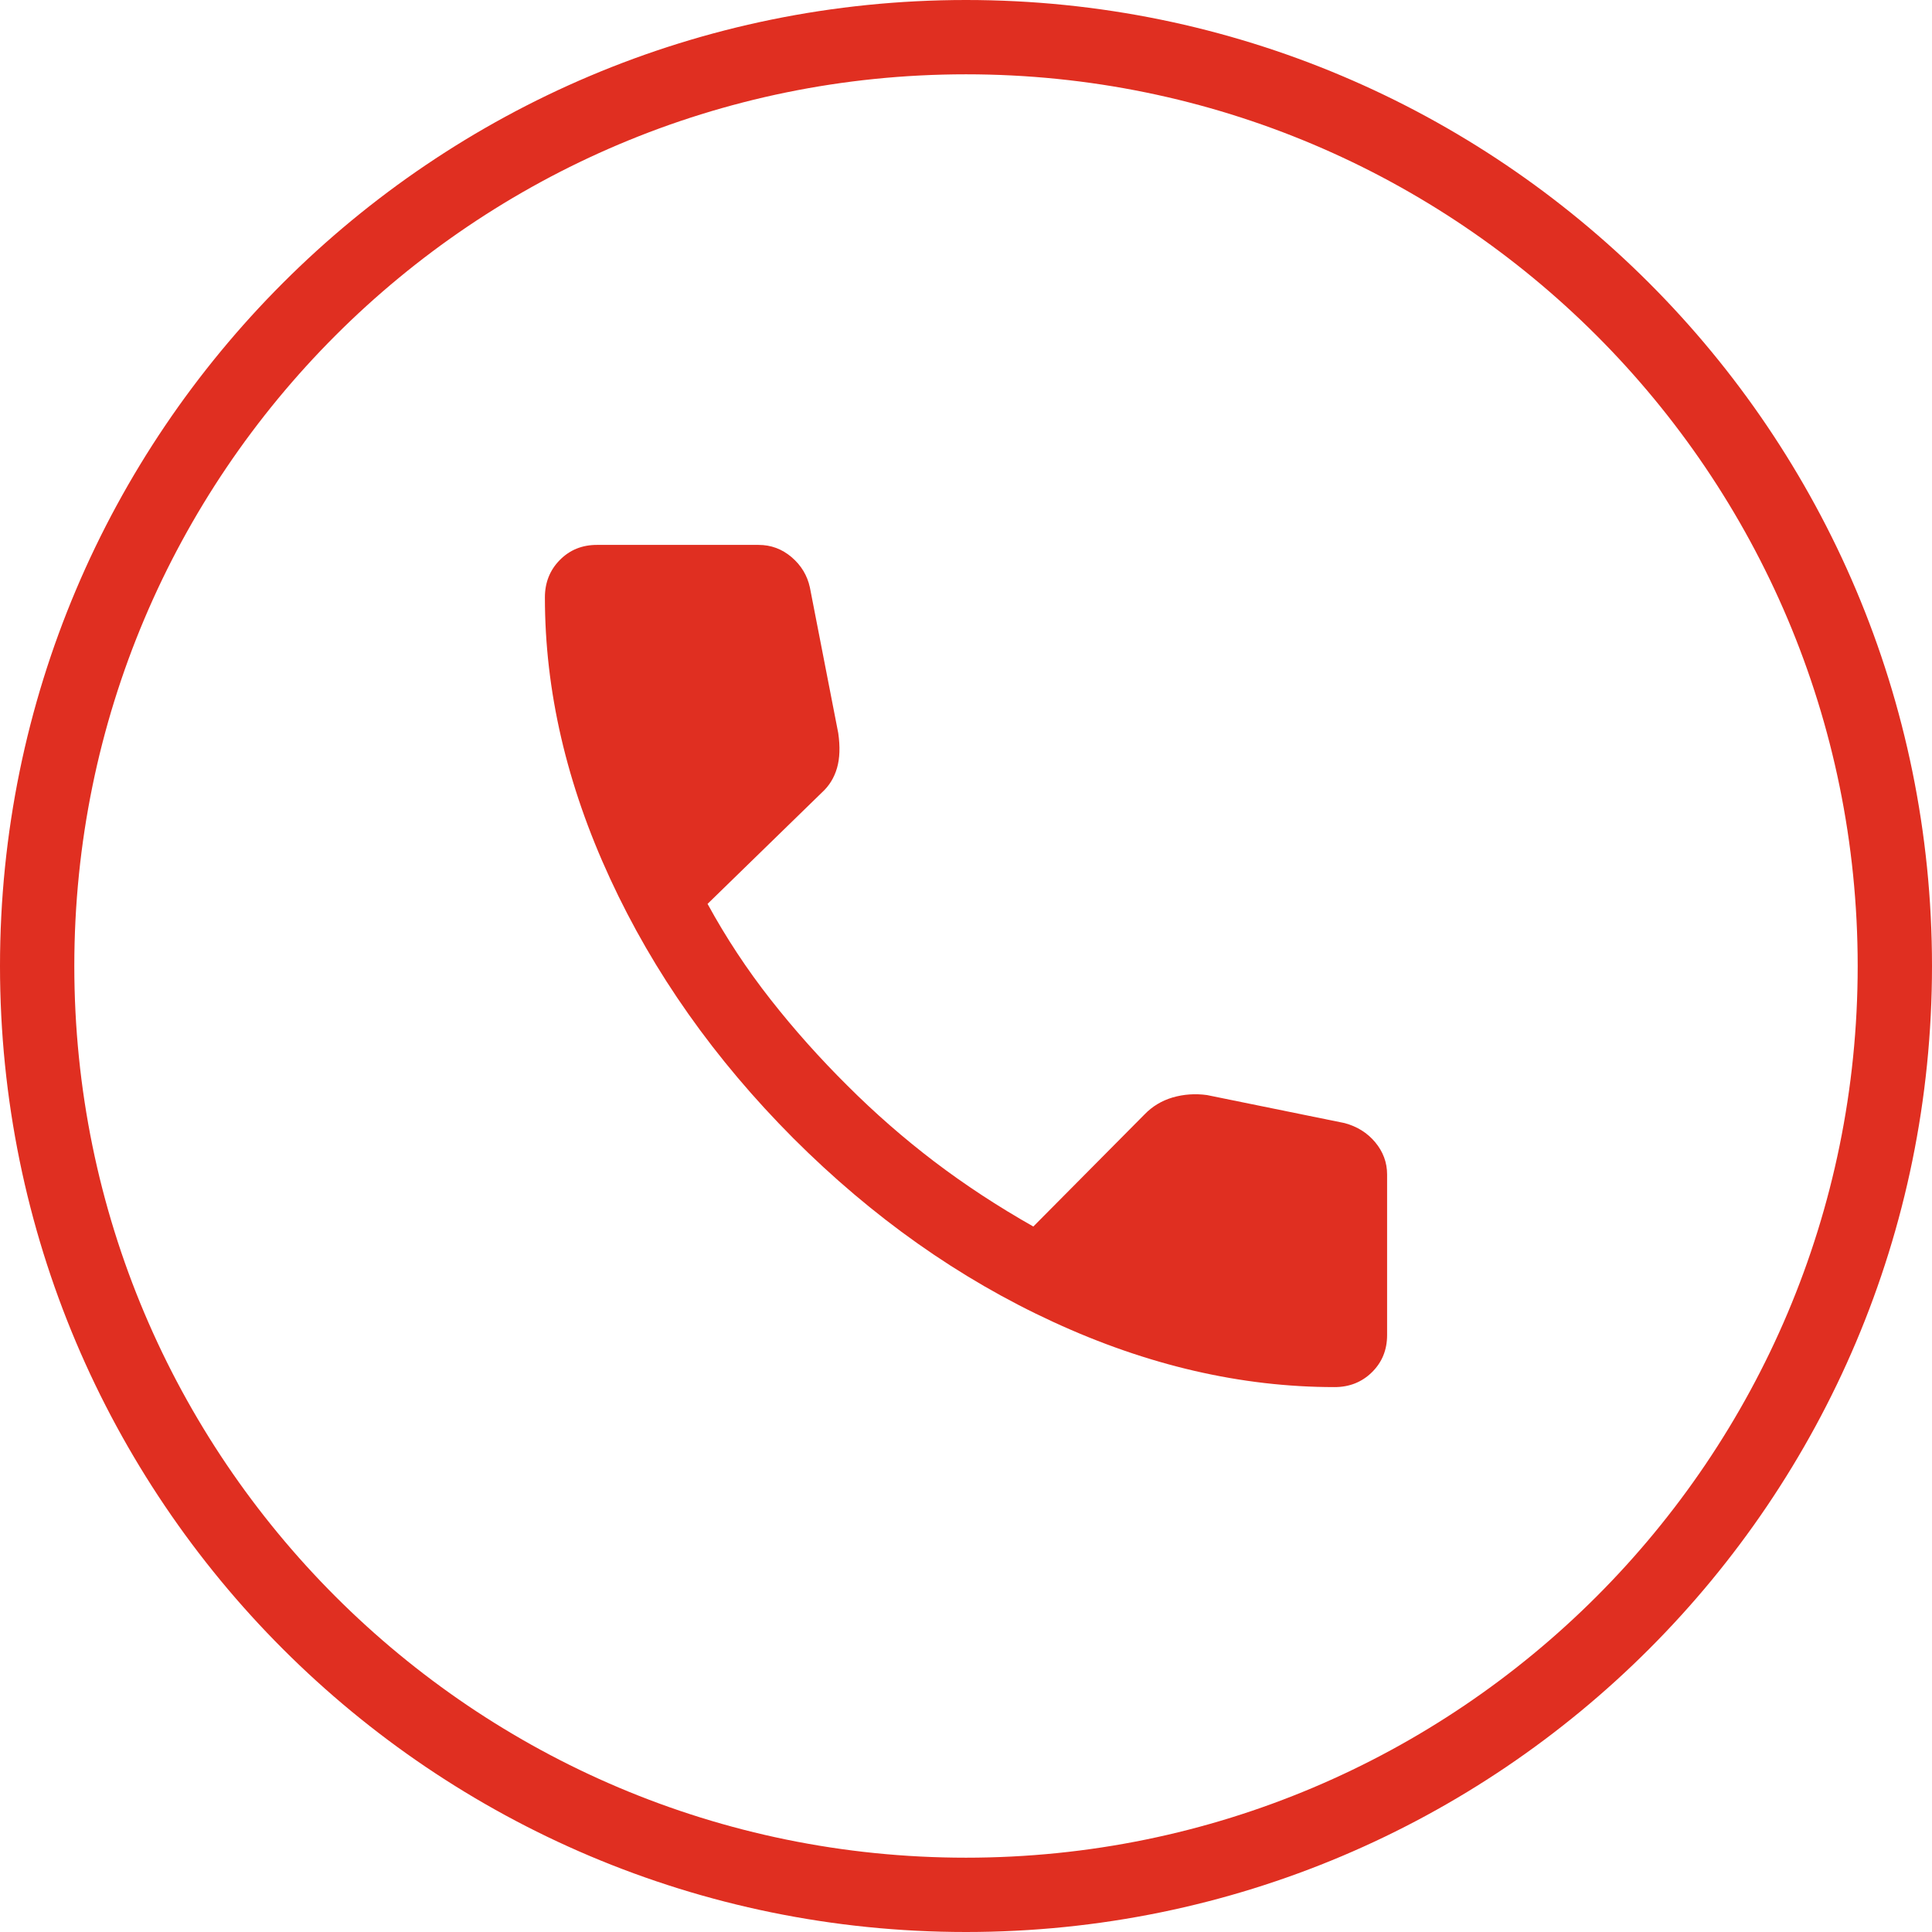
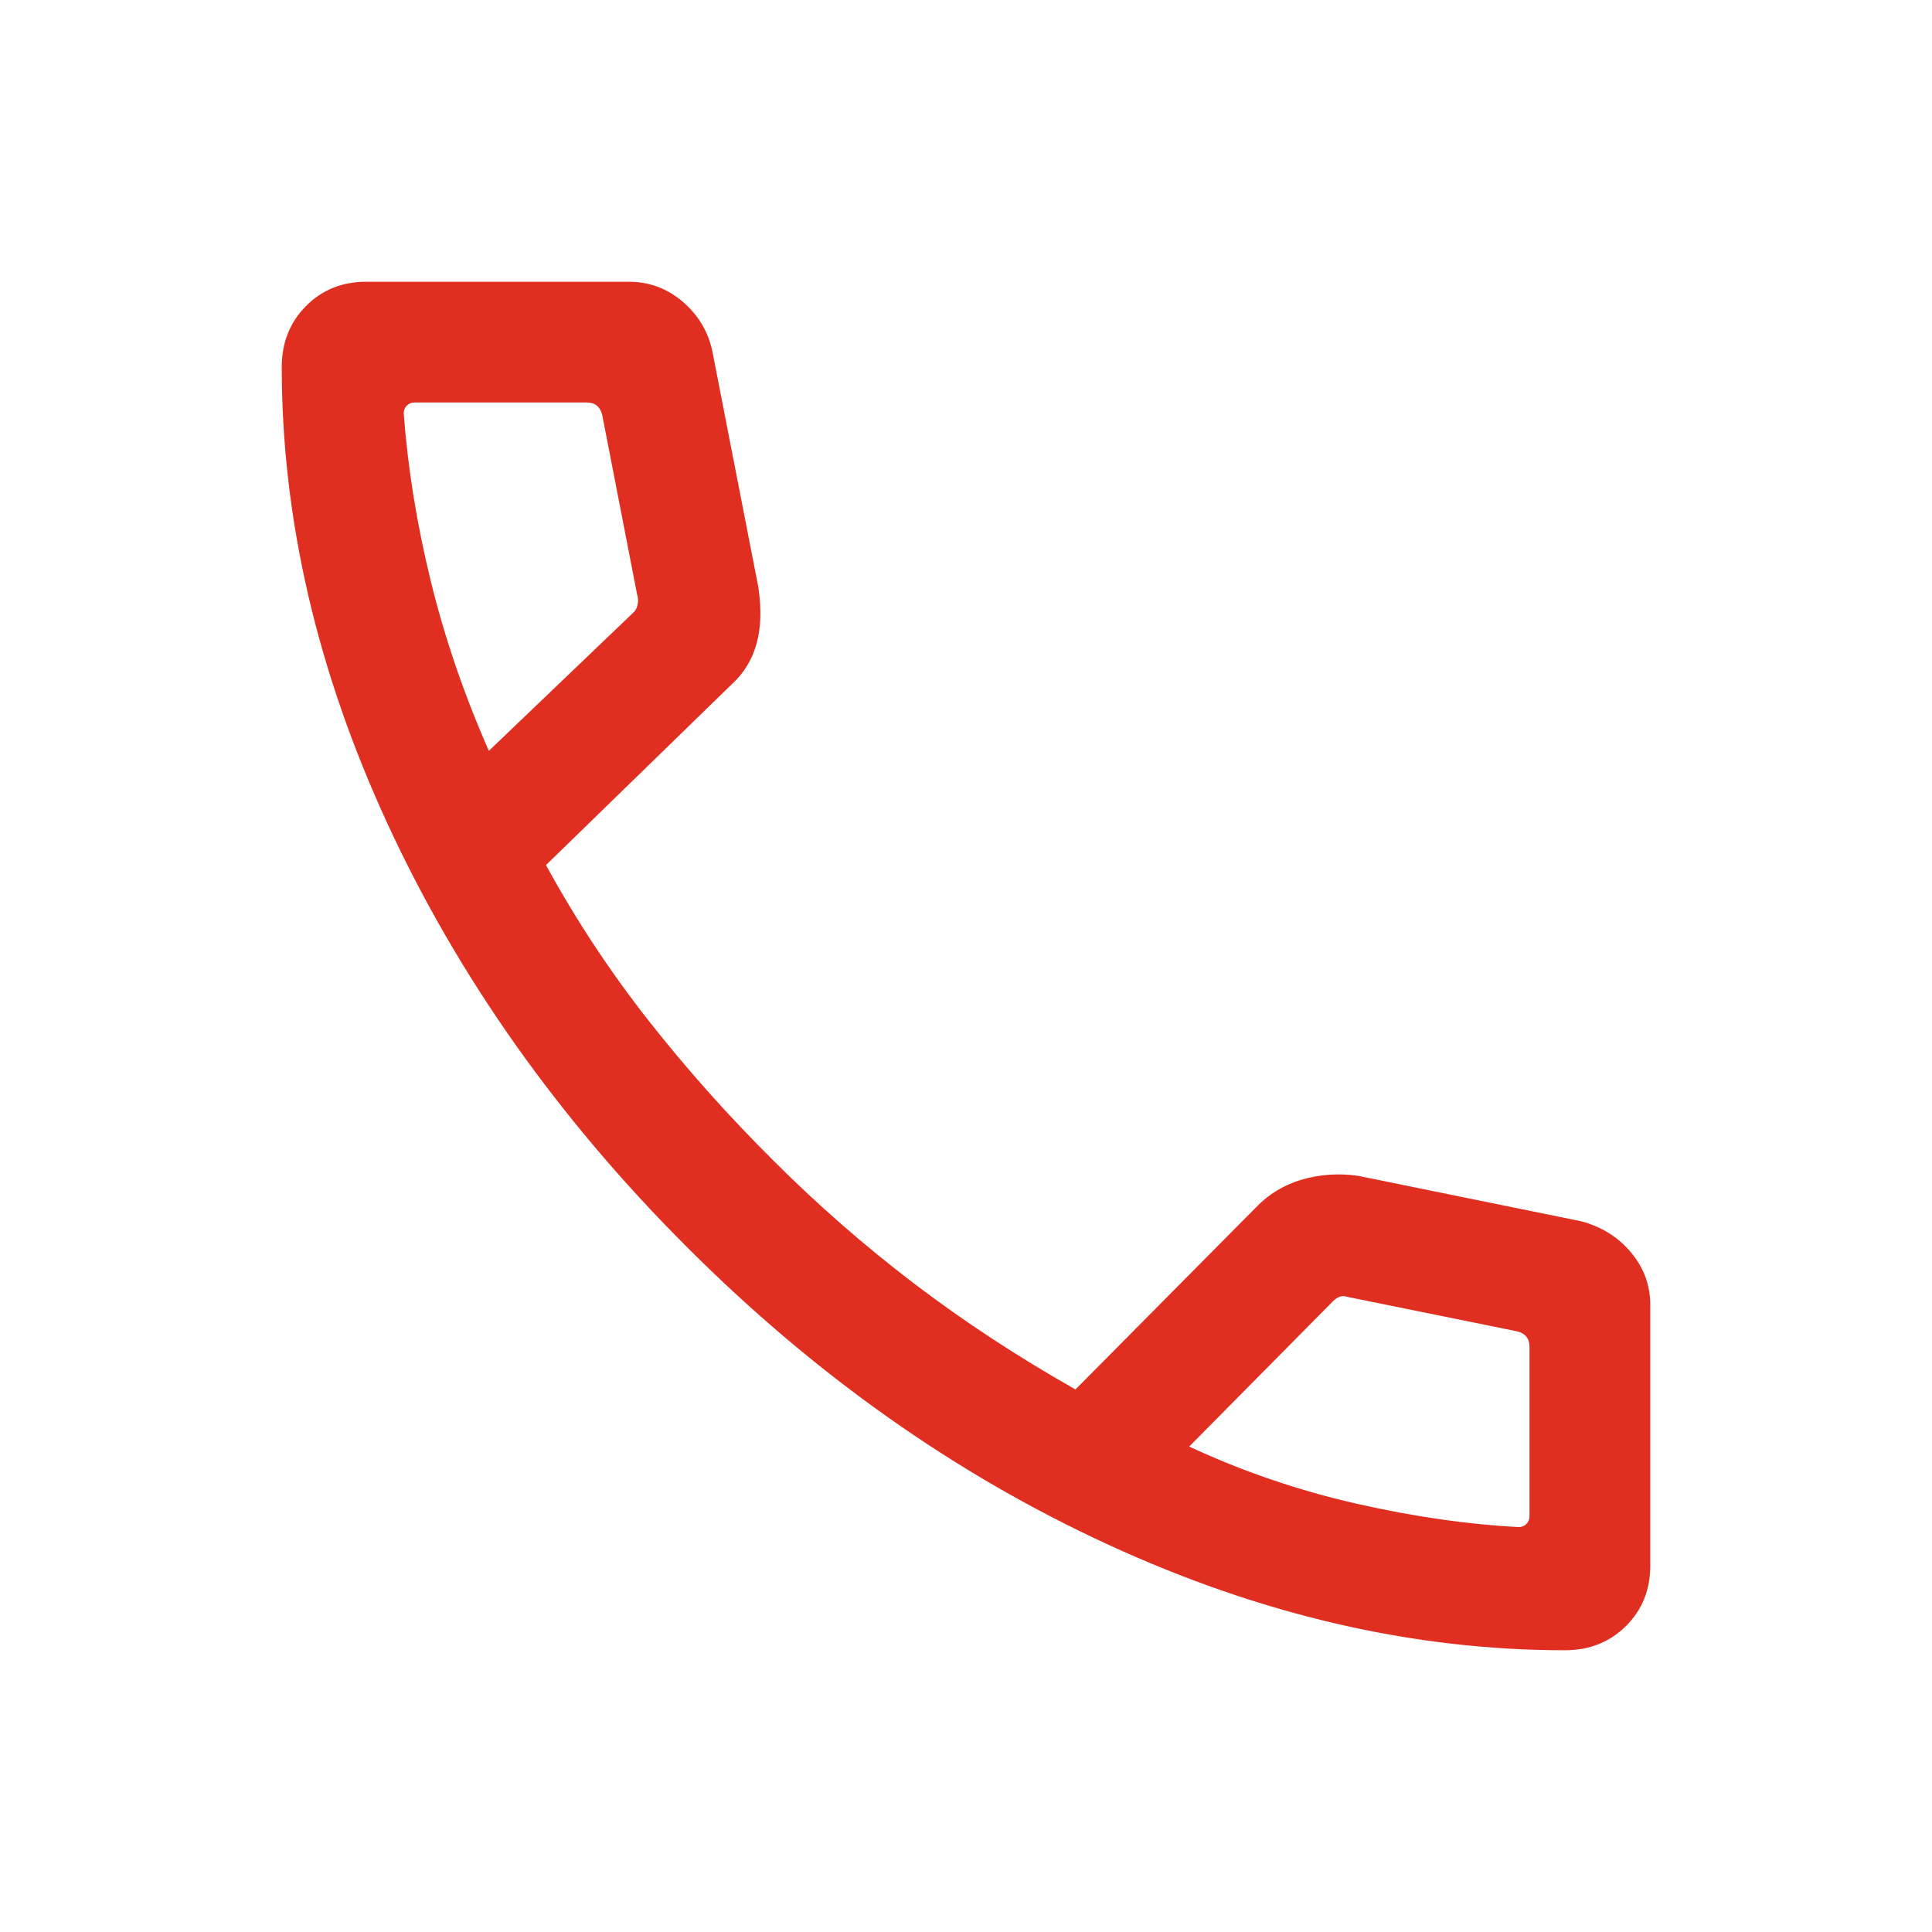
- <svg xmlns="http://www.w3.org/2000/svg" width="26" height="26" viewBox="0 0 26 26" fill="none">
-   <mask id="mask0_128_1194" style="mask-type:alpha" maskUnits="userSpaceOnUse" x="5" y="5" width="16" height="16">
-     <rect x="5" y="5" width="16" height="16" fill="#D9D9D9" />
+ <svg xmlns="http://www.w3.org/2000/svg" width="30" height="30" viewBox="0 0 30 30" fill="none">
+   <mask id="mask0_2158_2185" style="mask-type:alpha" maskUnits="userSpaceOnUse" x="0" y="0" width="30" height="31">
+     <rect y="0" width="30" height="30" fill="#D9D9D9" />
  </mask>
-   <g mask="url(#mask0_128_1194)">
-     <path d="M17.96 18.667C16.704 18.667 15.442 18.375 14.174 17.79C12.906 17.206 11.74 16.382 10.676 15.318C9.616 14.254 8.794 13.089 8.21 11.823C7.625 10.557 7.333 9.296 7.333 8.04C7.333 7.84 7.4 7.672 7.533 7.537C7.667 7.401 7.833 7.333 8.033 7.333H10.208C10.376 7.333 10.524 7.388 10.653 7.498C10.782 7.608 10.864 7.744 10.899 7.905L11.281 9.867C11.307 10.049 11.302 10.205 11.264 10.336C11.226 10.467 11.159 10.576 11.061 10.665L9.522 12.164C9.77 12.618 10.053 13.047 10.371 13.452C10.689 13.857 11.034 14.243 11.405 14.611C11.771 14.977 12.16 15.317 12.572 15.631C12.984 15.944 13.429 16.236 13.906 16.506L15.402 14.998C15.507 14.889 15.633 14.813 15.781 14.769C15.93 14.726 16.084 14.715 16.244 14.737L18.095 15.114C18.263 15.159 18.401 15.245 18.507 15.372C18.613 15.499 18.667 15.644 18.667 15.805V17.967C18.667 18.167 18.599 18.333 18.463 18.467C18.328 18.6 18.16 18.667 17.96 18.667Z" fill="#E02F21" />
+   <g mask="url(#mask0_2158_2185)">
+     <path d="M24.3 25.625C21.945 25.625 19.578 25.078 17.201 23.982C14.823 22.887 12.639 21.341 10.648 19.346C8.657 17.351 7.114 15.167 6.018 12.793C4.923 10.42 4.375 8.056 4.375 5.7C4.375 5.321 4.5 5.006 4.75 4.754C5 4.501 5.312 4.375 5.688 4.375H9.764C10.08 4.375 10.358 4.478 10.6 4.684C10.841 4.89 10.994 5.145 11.06 5.447L11.777 9.125C11.826 9.466 11.816 9.76 11.745 10.005C11.675 10.25 11.548 10.456 11.365 10.623L8.478 13.433C8.943 14.284 9.474 15.089 10.071 15.848C10.668 16.607 11.314 17.331 12.01 18.022C12.695 18.708 13.425 19.345 14.197 19.933C14.97 20.521 15.804 21.069 16.7 21.575L19.505 18.746C19.7 18.542 19.937 18.399 20.215 18.317C20.493 18.236 20.782 18.216 21.082 18.257L24.553 18.964C24.868 19.048 25.126 19.209 25.326 19.447C25.525 19.686 25.625 19.957 25.625 20.26V24.313C25.625 24.688 25.499 25 25.247 25.25C24.994 25.5 24.679 25.625 24.3 25.625ZM7.591 11.659L9.822 9.524C9.862 9.492 9.888 9.448 9.9 9.392C9.912 9.336 9.91 9.284 9.894 9.236L9.351 6.442C9.335 6.378 9.307 6.33 9.267 6.298C9.227 6.266 9.175 6.25 9.111 6.25H6.438C6.389 6.25 6.349 6.266 6.317 6.298C6.285 6.33 6.269 6.371 6.269 6.419C6.333 7.273 6.473 8.141 6.689 9.022C6.904 9.903 7.205 10.782 7.591 11.659ZM18.466 22.462C19.295 22.848 20.159 23.143 21.059 23.348C21.959 23.552 22.8 23.673 23.582 23.712C23.63 23.712 23.67 23.696 23.702 23.664C23.734 23.632 23.75 23.591 23.75 23.543V20.914C23.75 20.849 23.734 20.797 23.702 20.757C23.67 20.717 23.622 20.689 23.558 20.673L20.933 20.14C20.885 20.124 20.843 20.122 20.807 20.134C20.77 20.146 20.732 20.172 20.692 20.212L18.466 22.462Z" fill="#E02F21" />
  </g>
-   <circle cx="13" cy="13" r="12.5" stroke="#E02F21" />
</svg>
